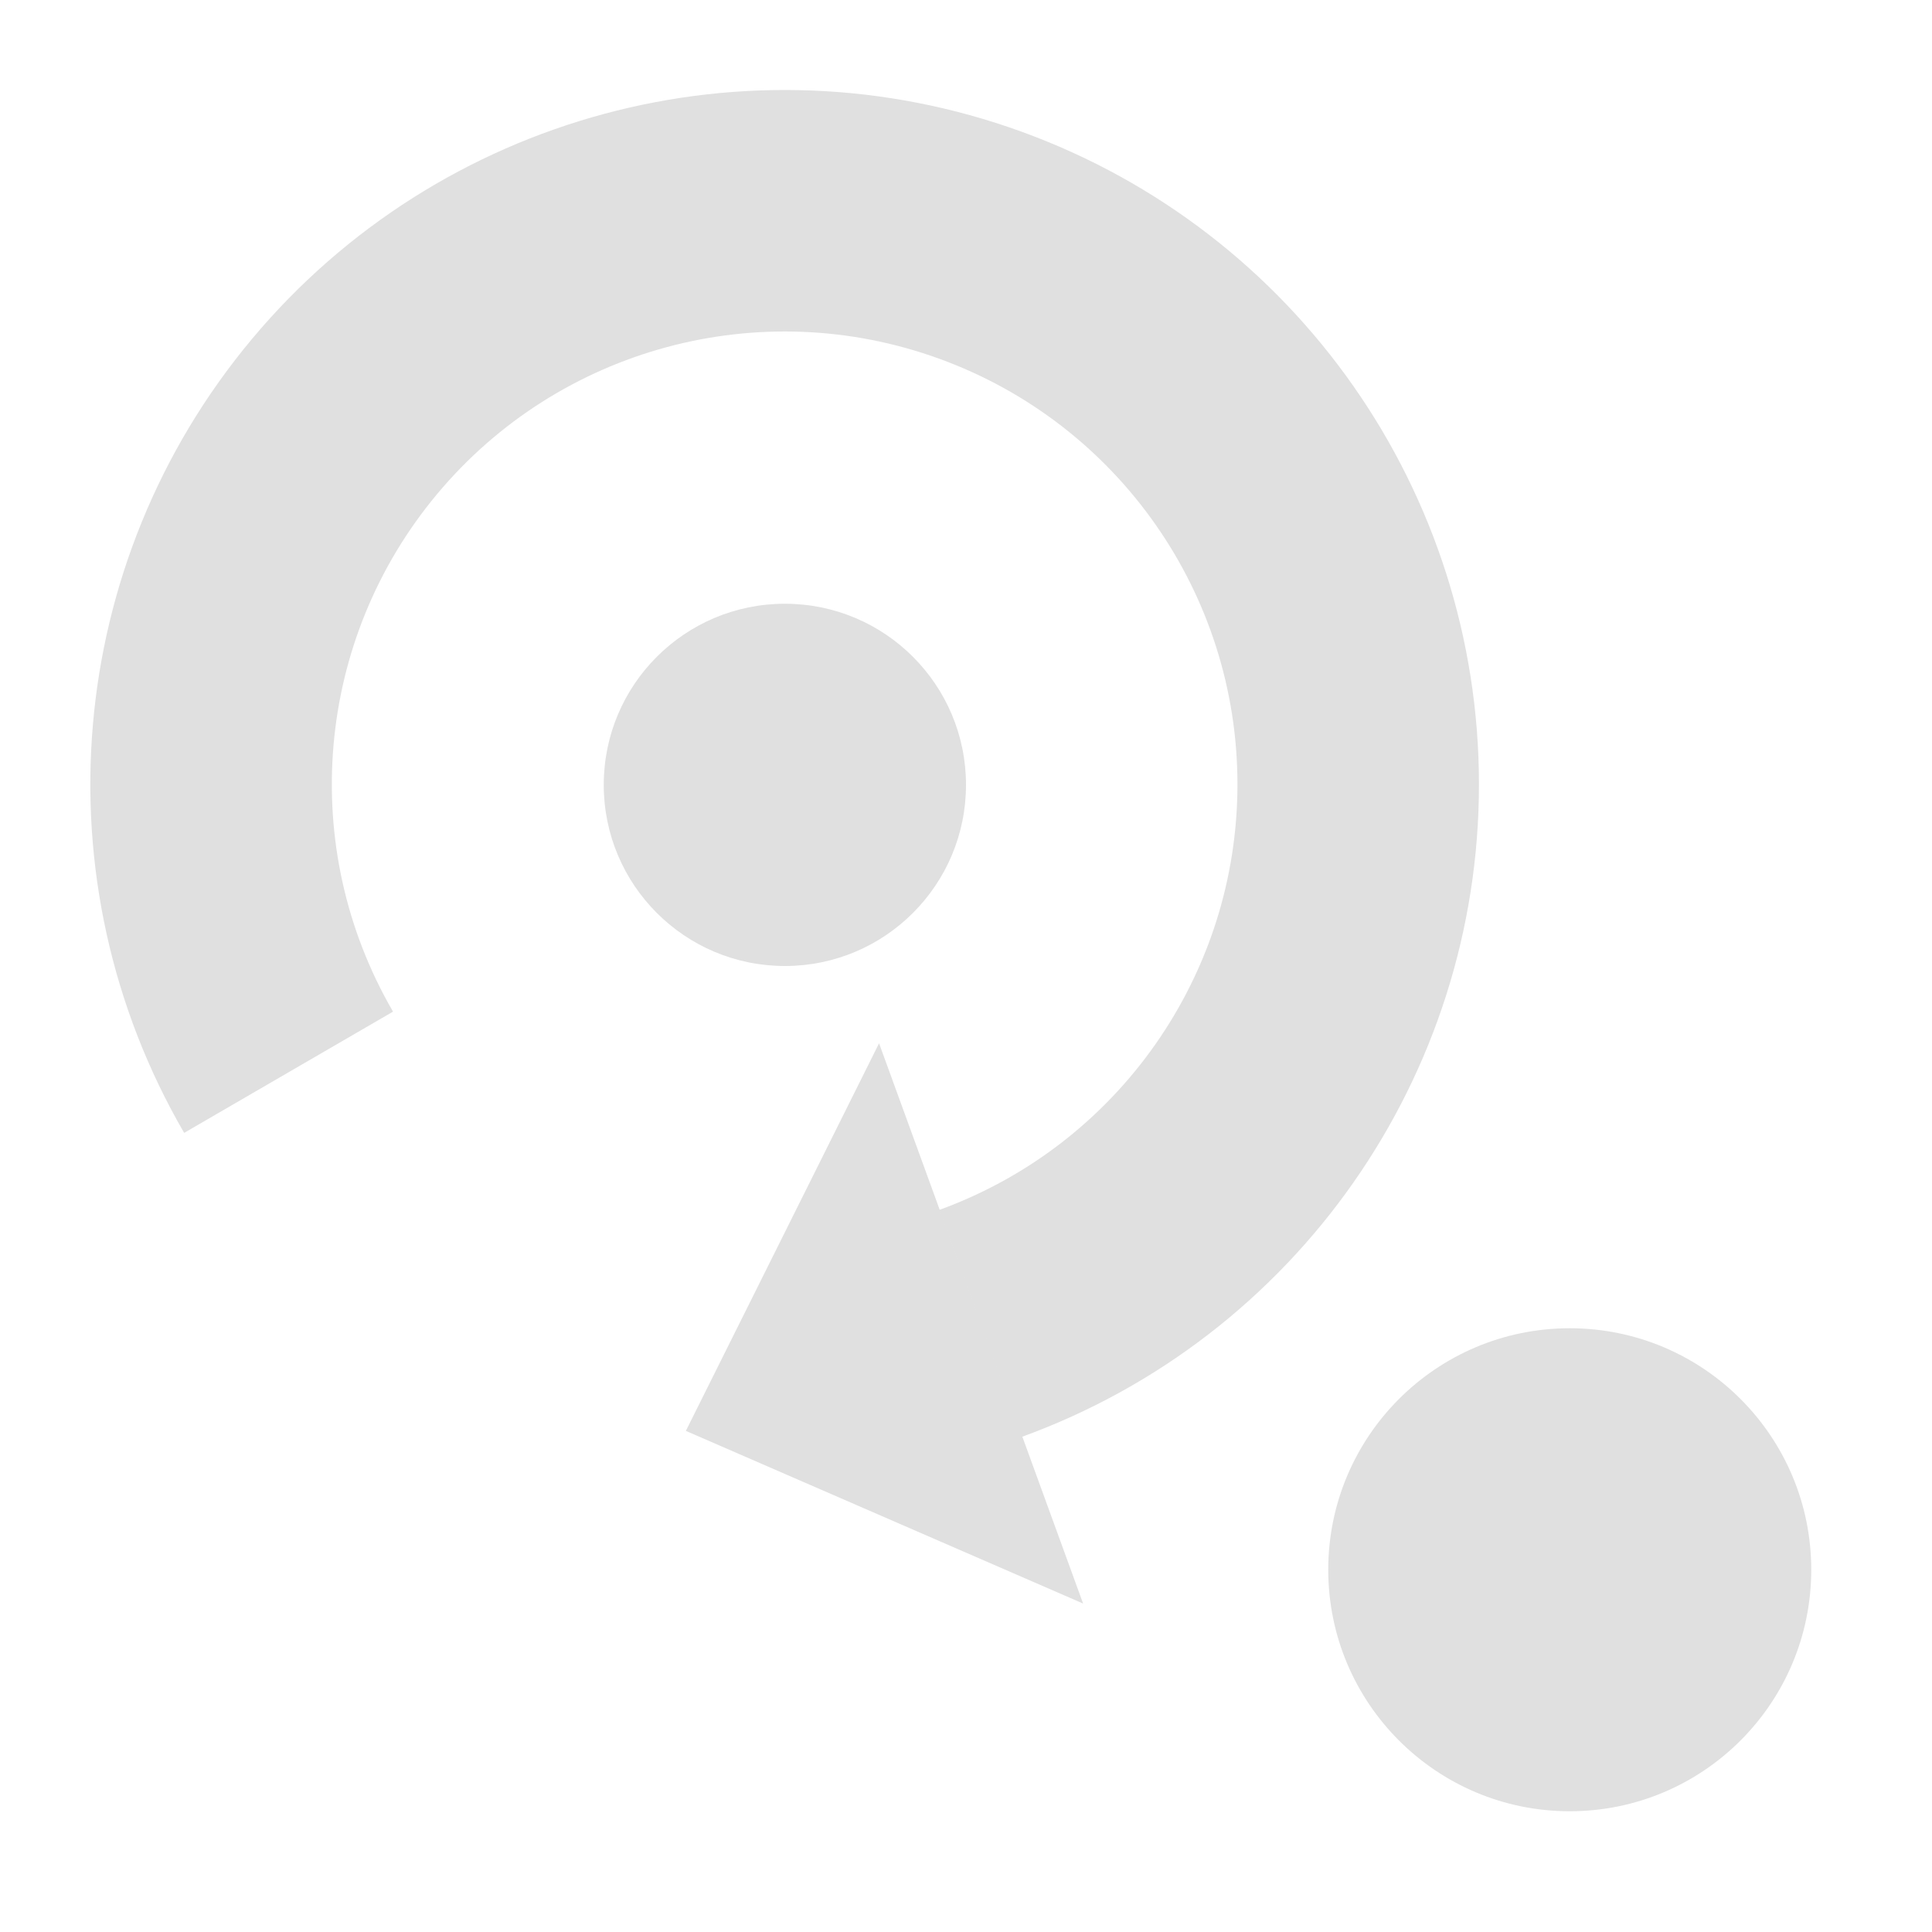
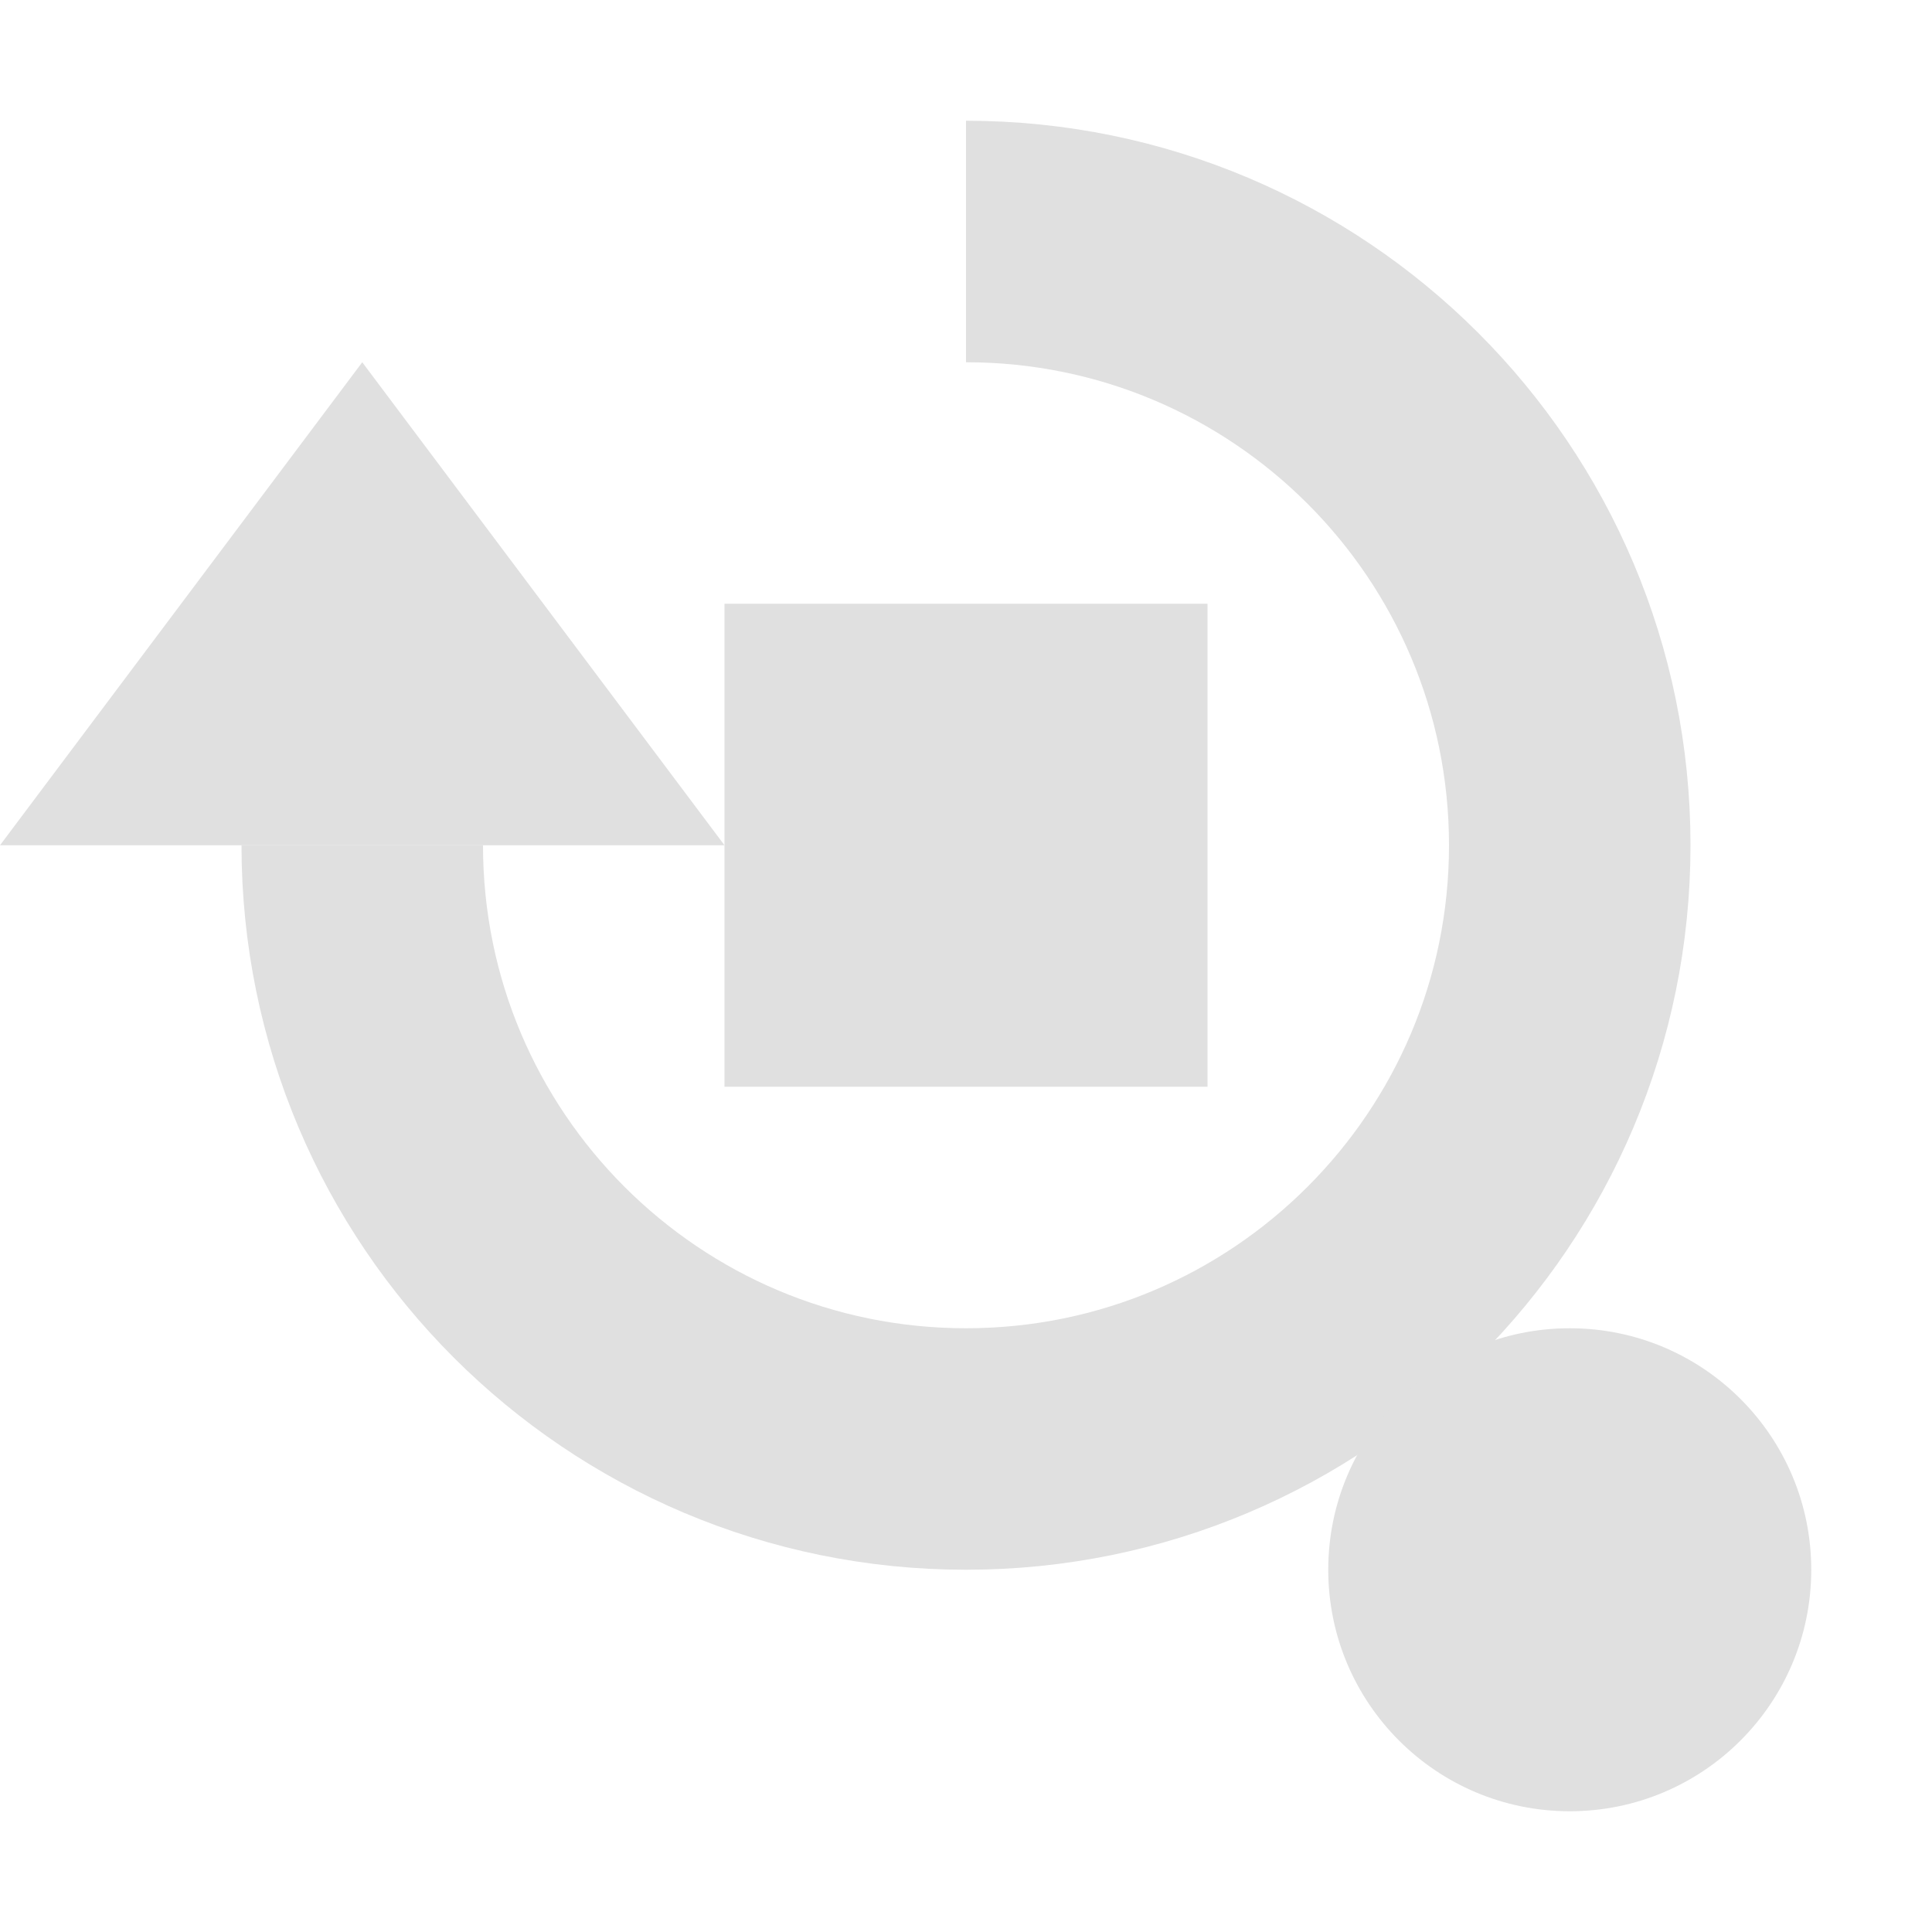
<svg xmlns="http://www.w3.org/2000/svg" width="16" height="16" viewBox="0 0 16 16">
-   <path fill="none" stroke="#e0e0e0" stroke-width="2" stroke-linecap="butt" stroke-linejoin="round" d="M2.39 8.88A4.75 4.75 0 1 1 8.12 10.96" />
-   <path fill="#e0e0e0" d="M5.68 11.85L8.97 13.28L7.28 8.64z" />
-   <circle cx="6.5" cy="6.5" r="1.5" fill="#e0e0e0" />
+   <path fill="none" stroke="#e0e0e0" stroke-width="2" stroke-linecap="butt" stroke-linejoin="round" d="M8 2 A5 5 0 1 1 3 7" />
+   <path fill="#e0e0e0" d="M0 7L6 7L3 3z" />
+   <rect x="6" y="5" width="4" height="4" fill="#e0e0e0" />
  <circle cx="13" cy="13" r="2" fill="#e0e0e0" />
</svg>
